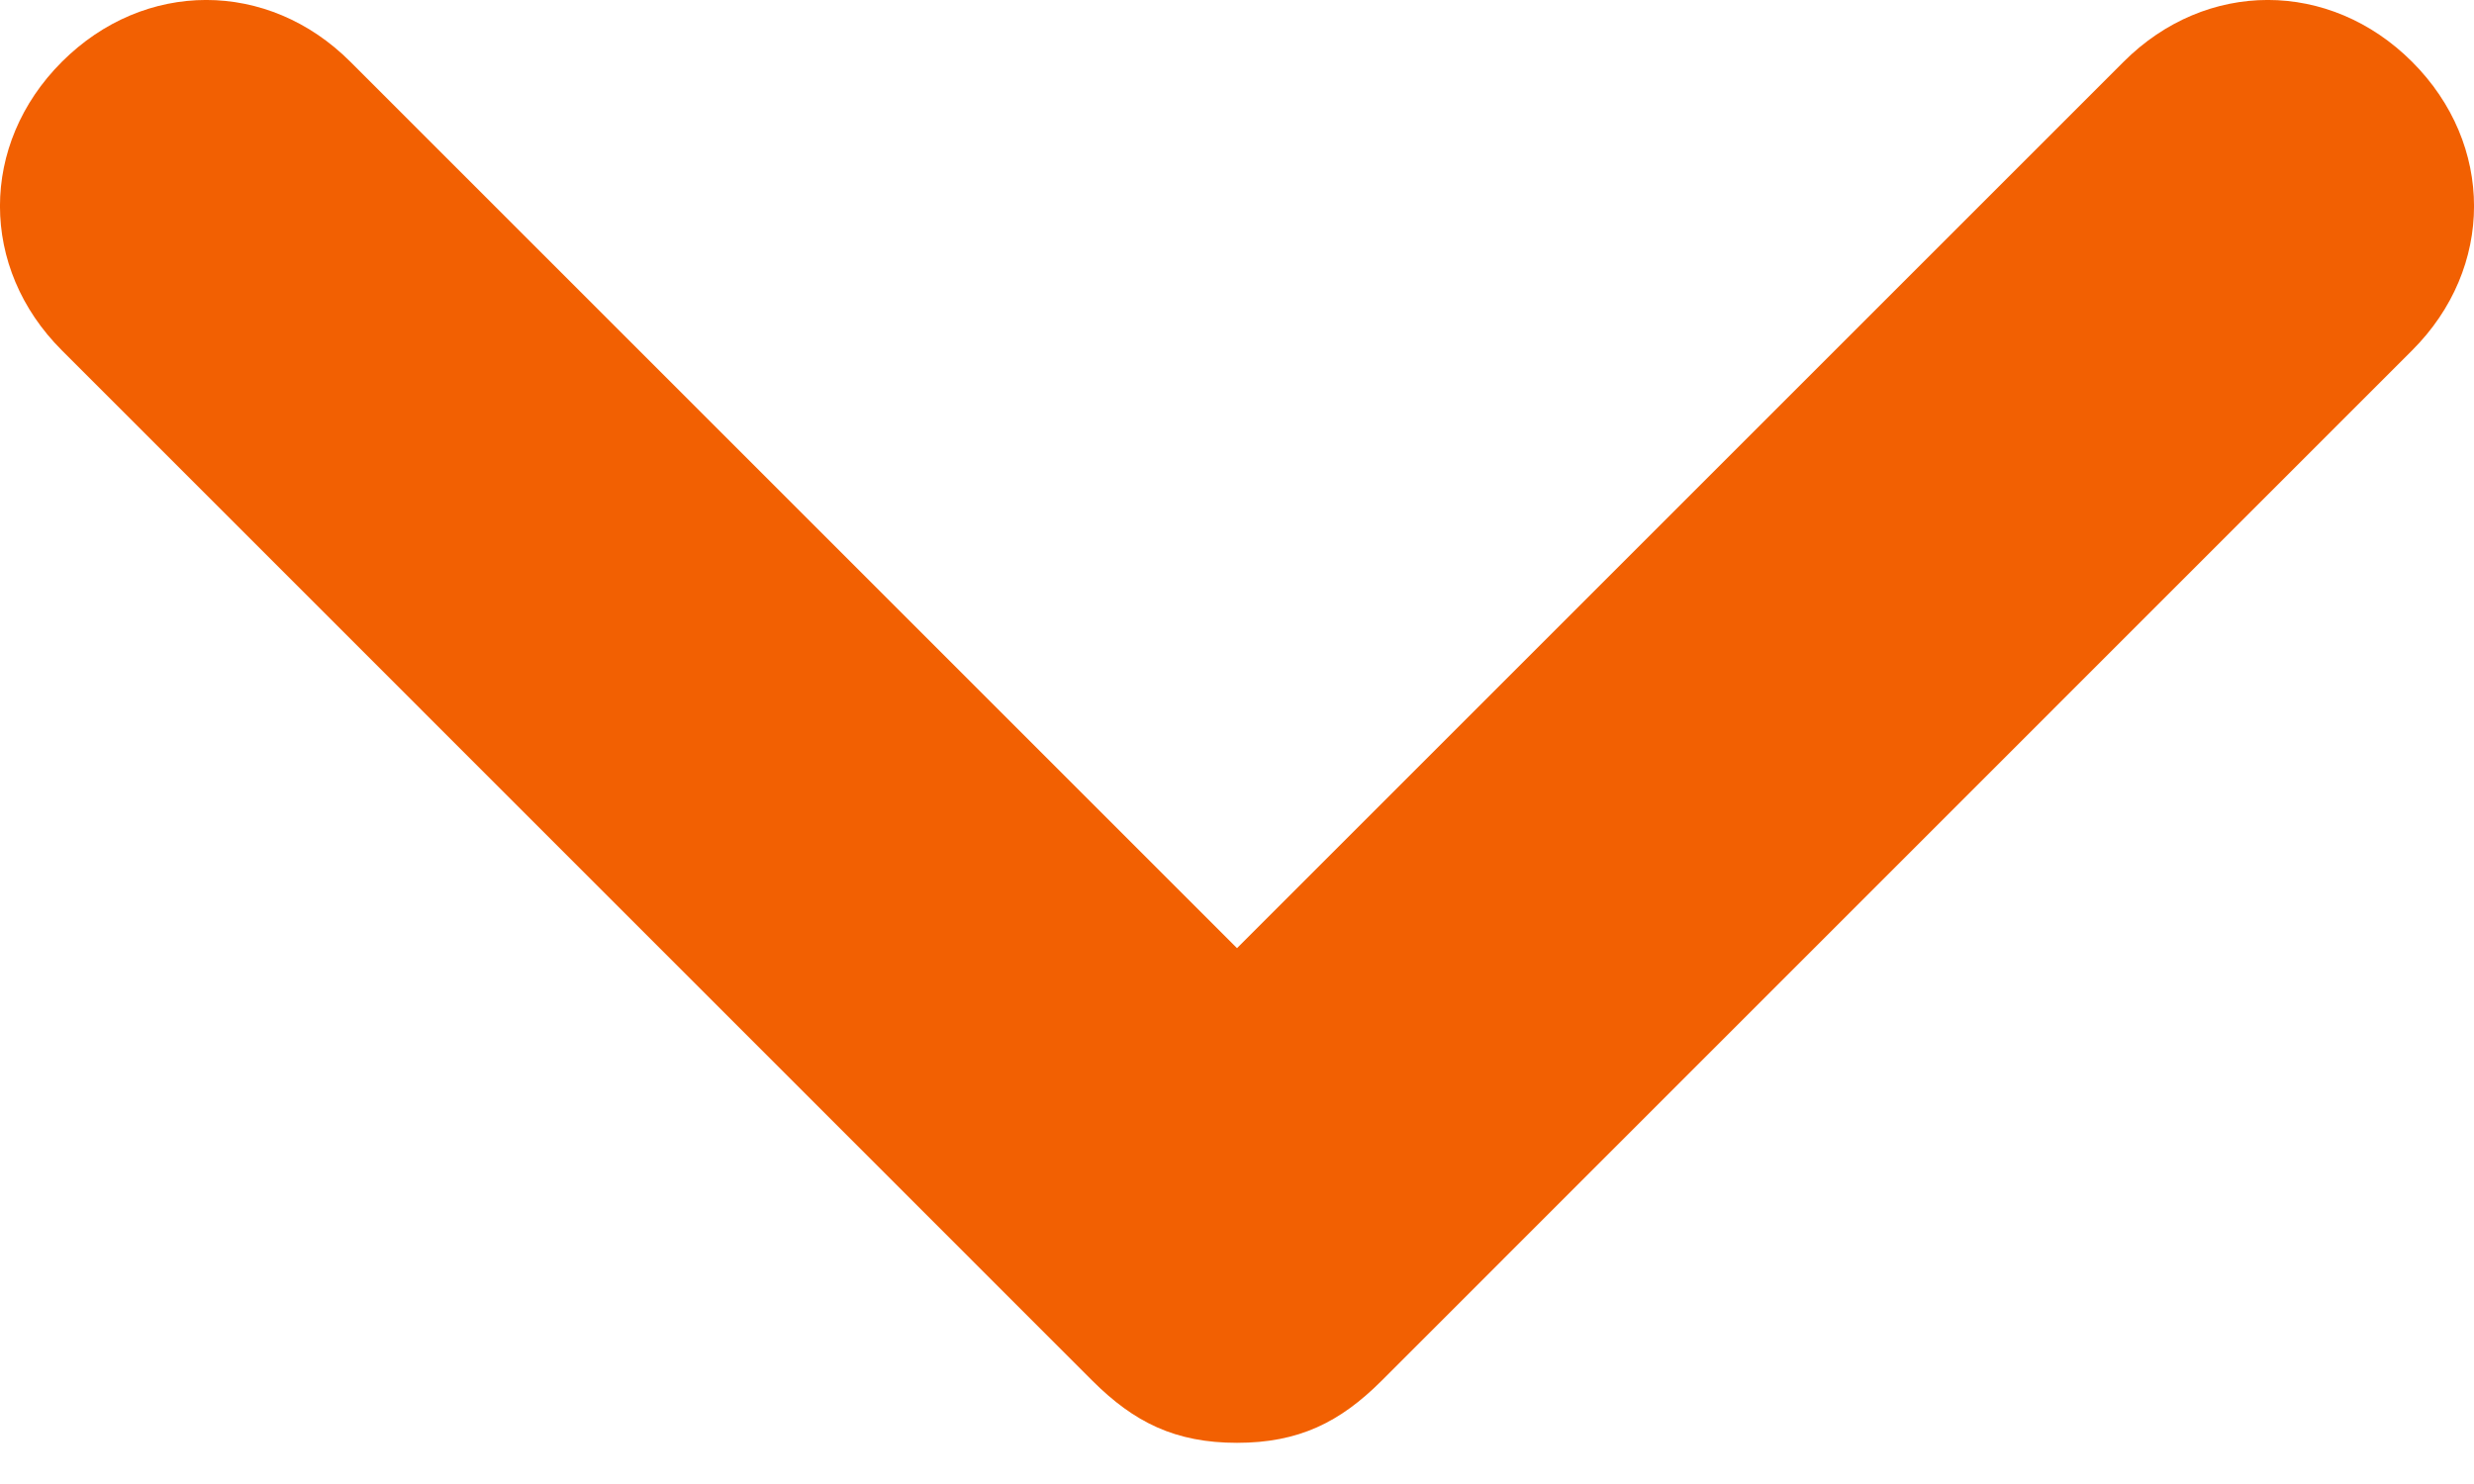
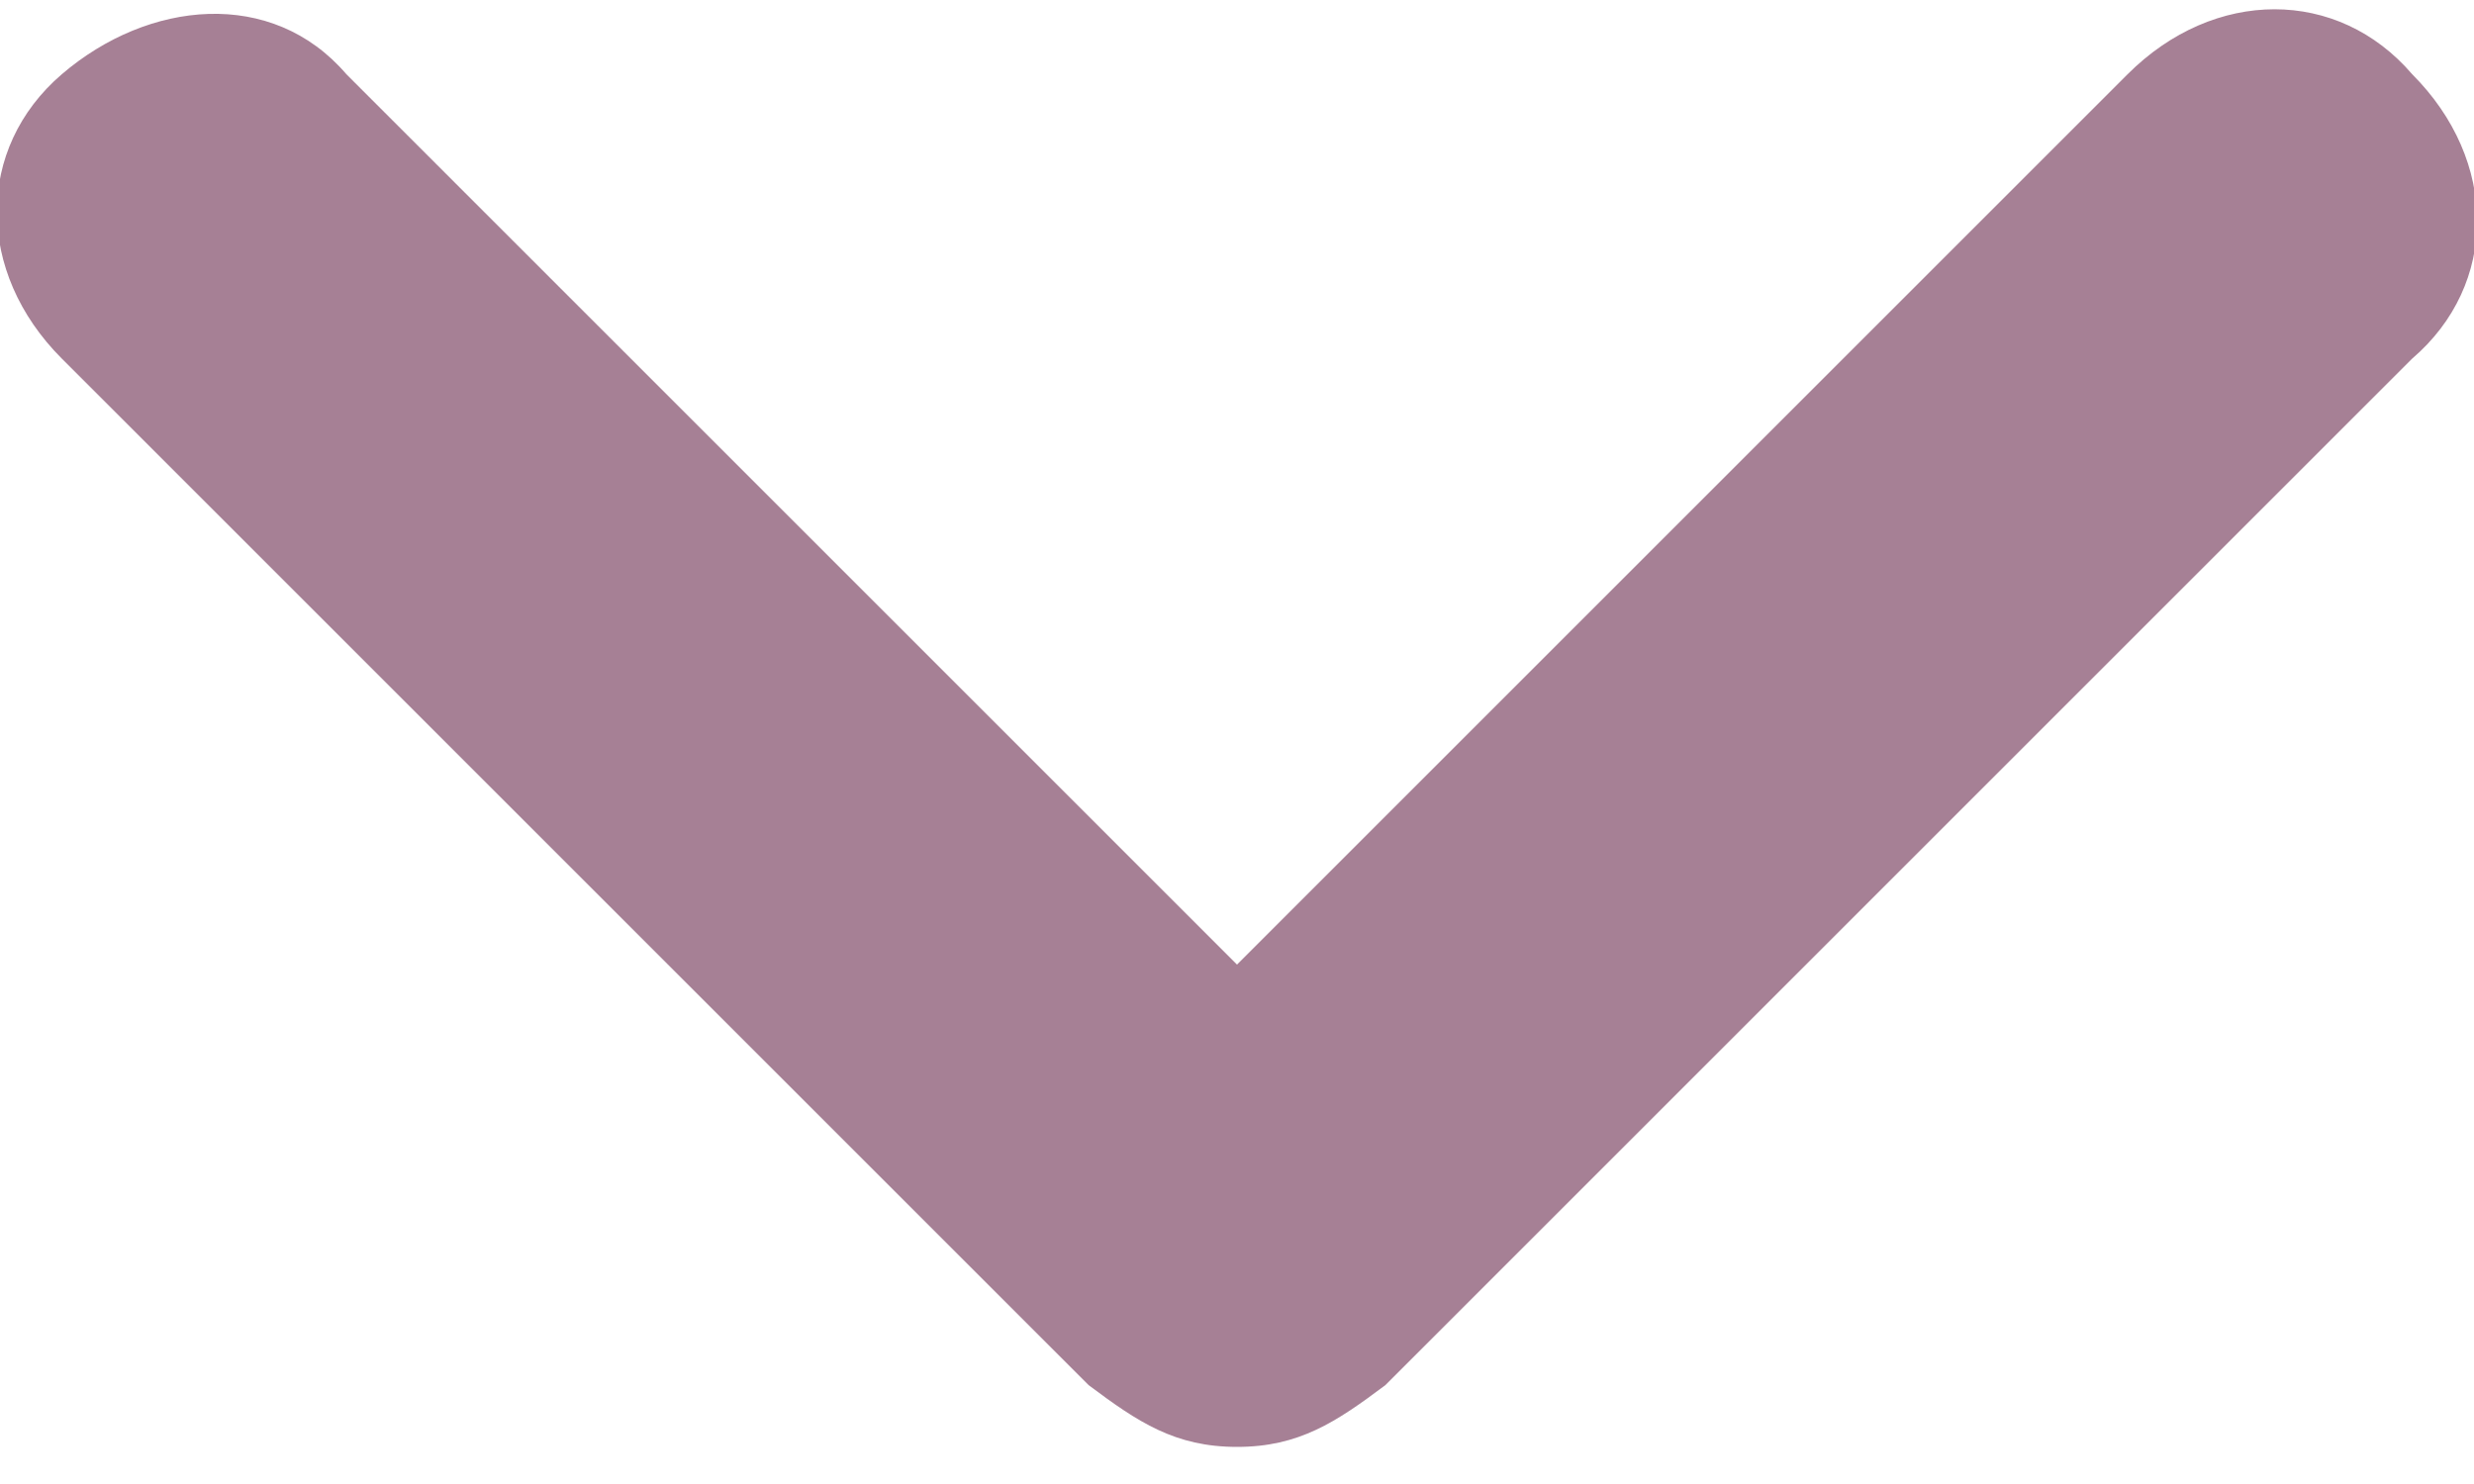
- <svg xmlns="http://www.w3.org/2000/svg" width="20px" height="12px" viewBox="0 0 20 12" version="1.1">
-   <defs />
-   <g id="Down" stroke="none" stroke-width="1" fill="none" fill-rule="evenodd" transform="translate(-13, -18)">
-     <path d="M23,29.667 C22.5,29.667 22.167,29.5 21.833,29.167 L13.5,20.833 C12.833,20.167 12.833,19.167 13.5,18.5 C14.167,17.833 15.167,17.833 15.833,18.5 L23,25.667 L30.167,18.5 C30.833,17.833 31.833,17.833 32.5,18.5 C33.167,19.167 33.167,20.167 32.5,20.833 L24.167,29.167 C23.833,29.5 23.5,29.667 23,29.667 Z" id="ico-scroll-down" fill="#F26002" fill-rule="nonzero" />
+ <svg xmlns="http://www.w3.org/2000/svg" version="1.1" id="Layer_1" x="0px" y="0px" viewBox="0 0 20 12" style="enable-background:new 0 0 20 12;" xml:space="preserve">
+   <style type="text/css">
+ 	.st0{fill:#A68095;}
+ </style>
+   <g id="Down" transform="translate(-13, -18)">
+     <path id="ico-scroll-down" class="st0" d="M23,29.7c-0.5,0-0.8-0.2-1.2-0.5l-8.3-8.3c-0.7-0.7-0.7-1.7,0-2.3s1.7-0.7,2.3,0l7.2,7.2   l7.2-7.2c0.7-0.7,1.7-0.7,2.3,0c0.7,0.7,0.7,1.7,0,2.3l-8.3,8.3C23.8,29.5,23.5,29.7,23,29.7z" />
  </g>
</svg>
